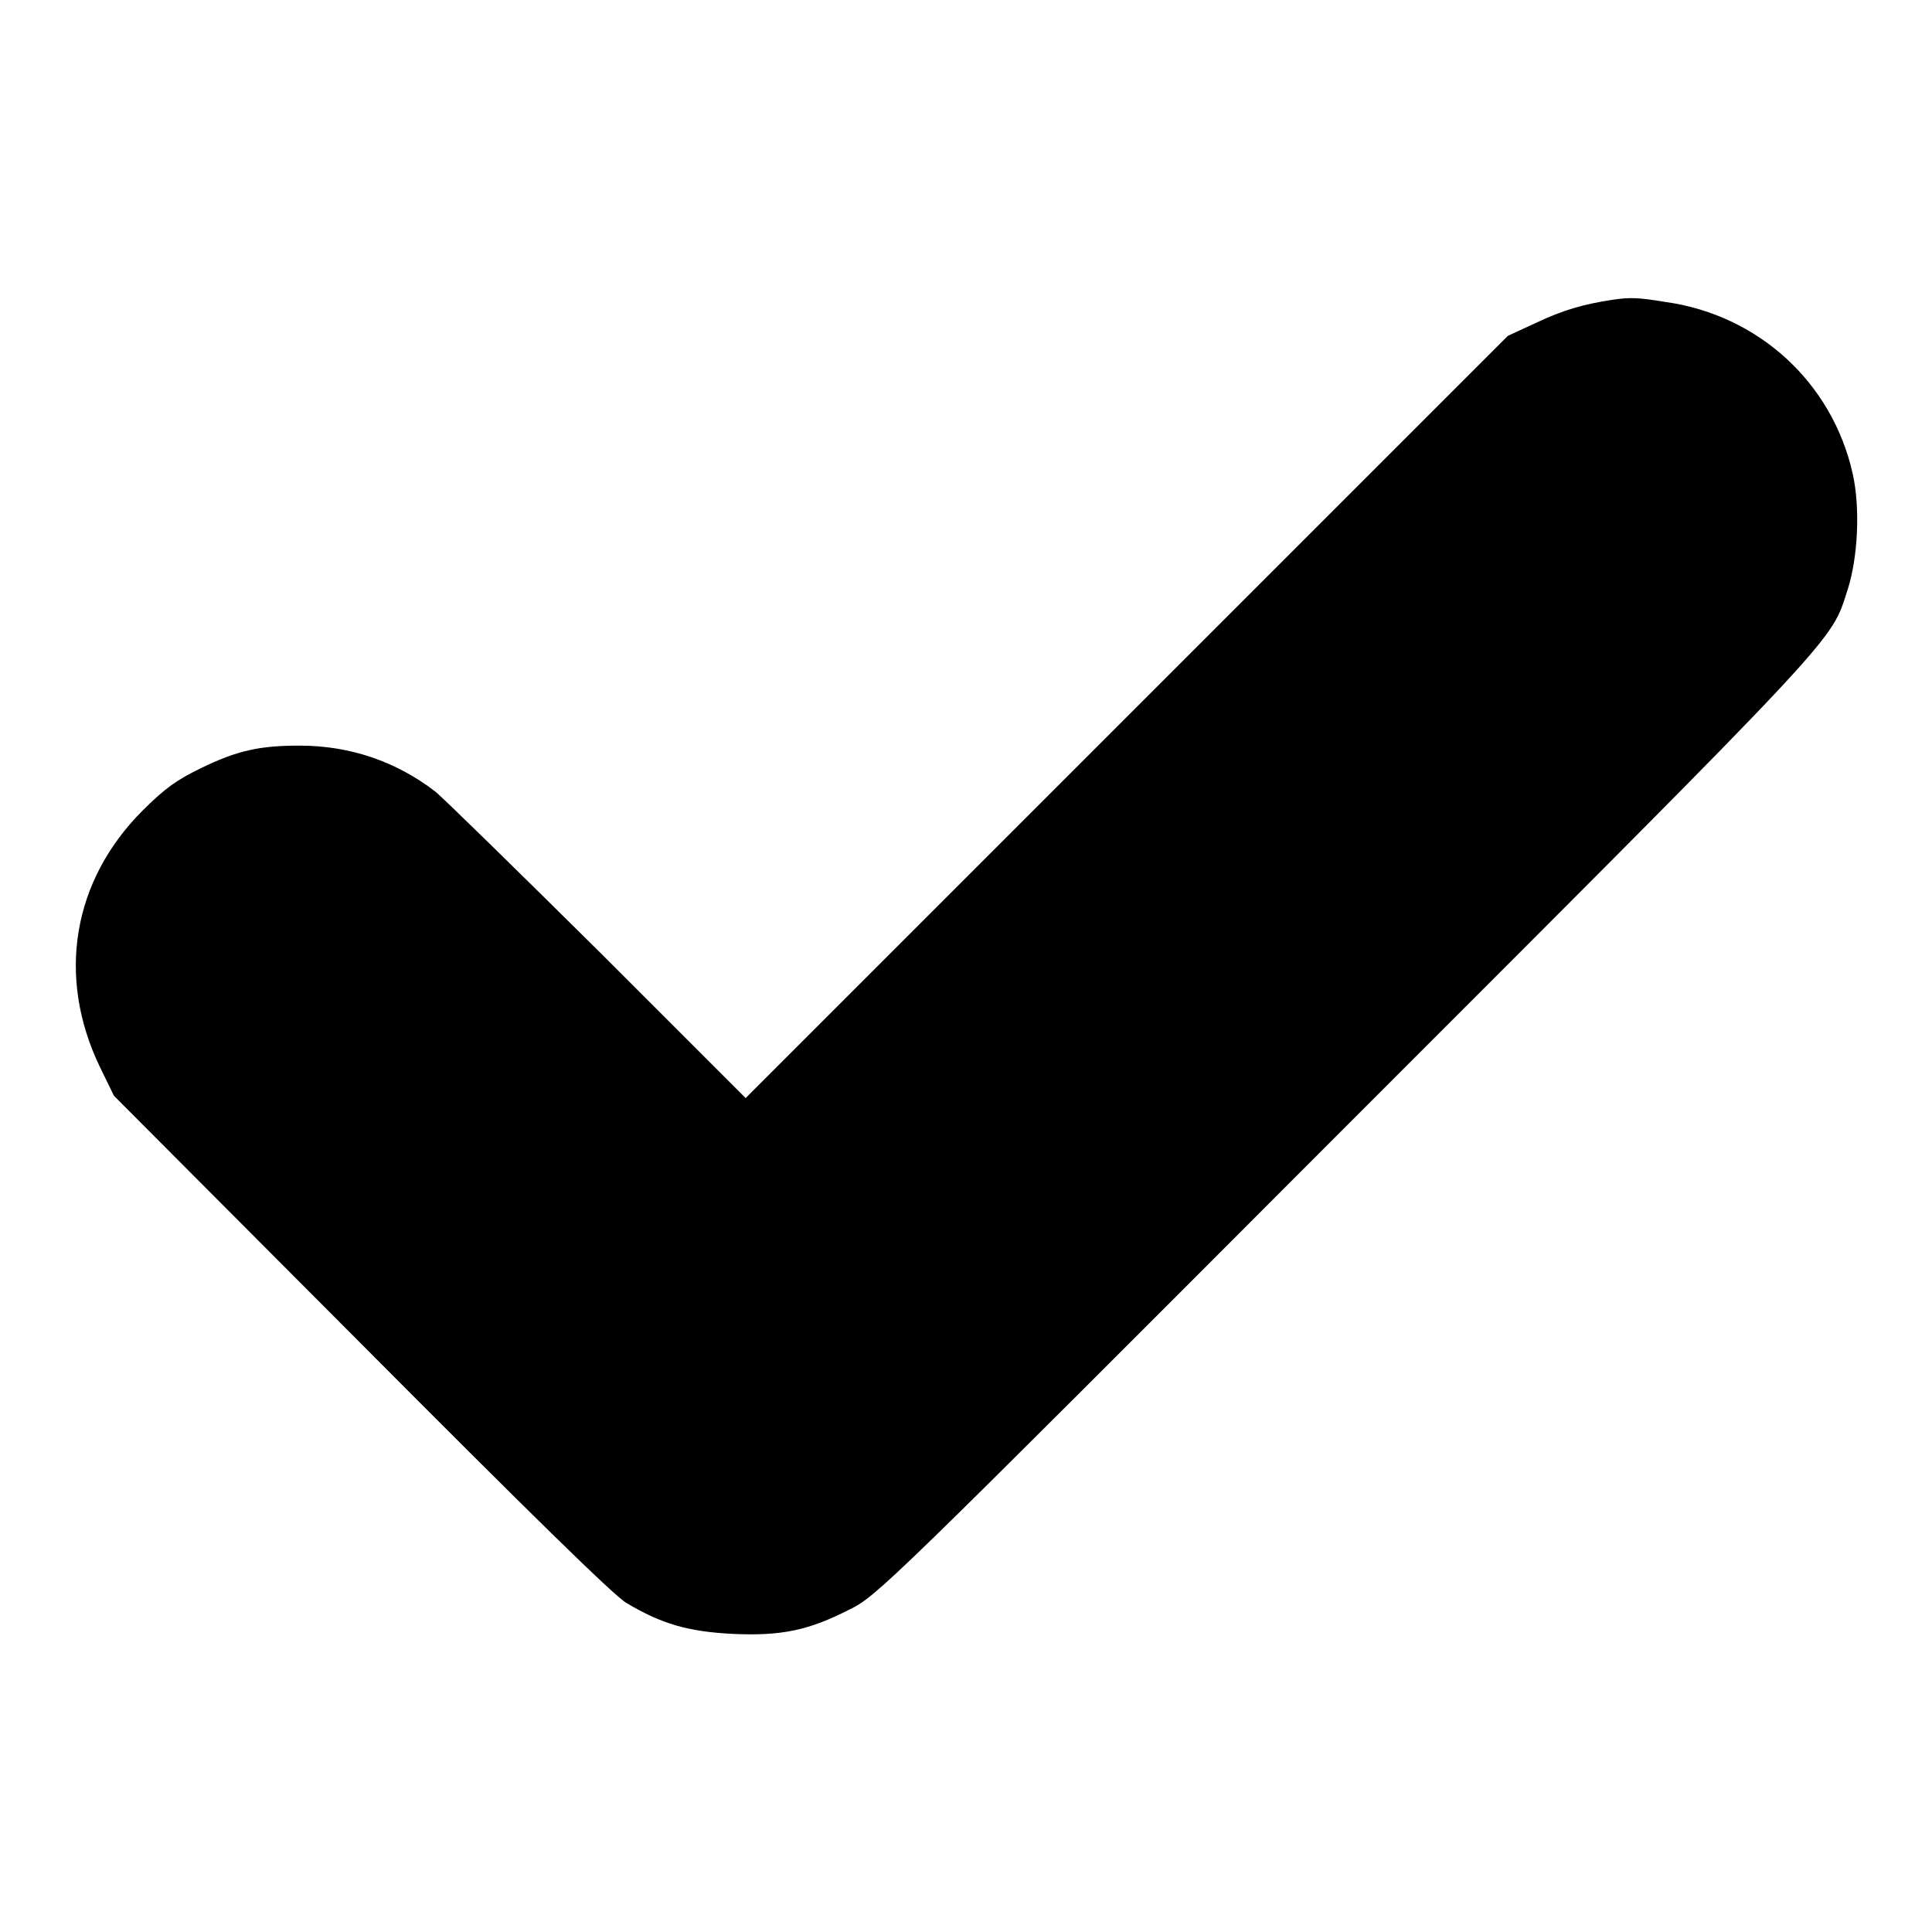
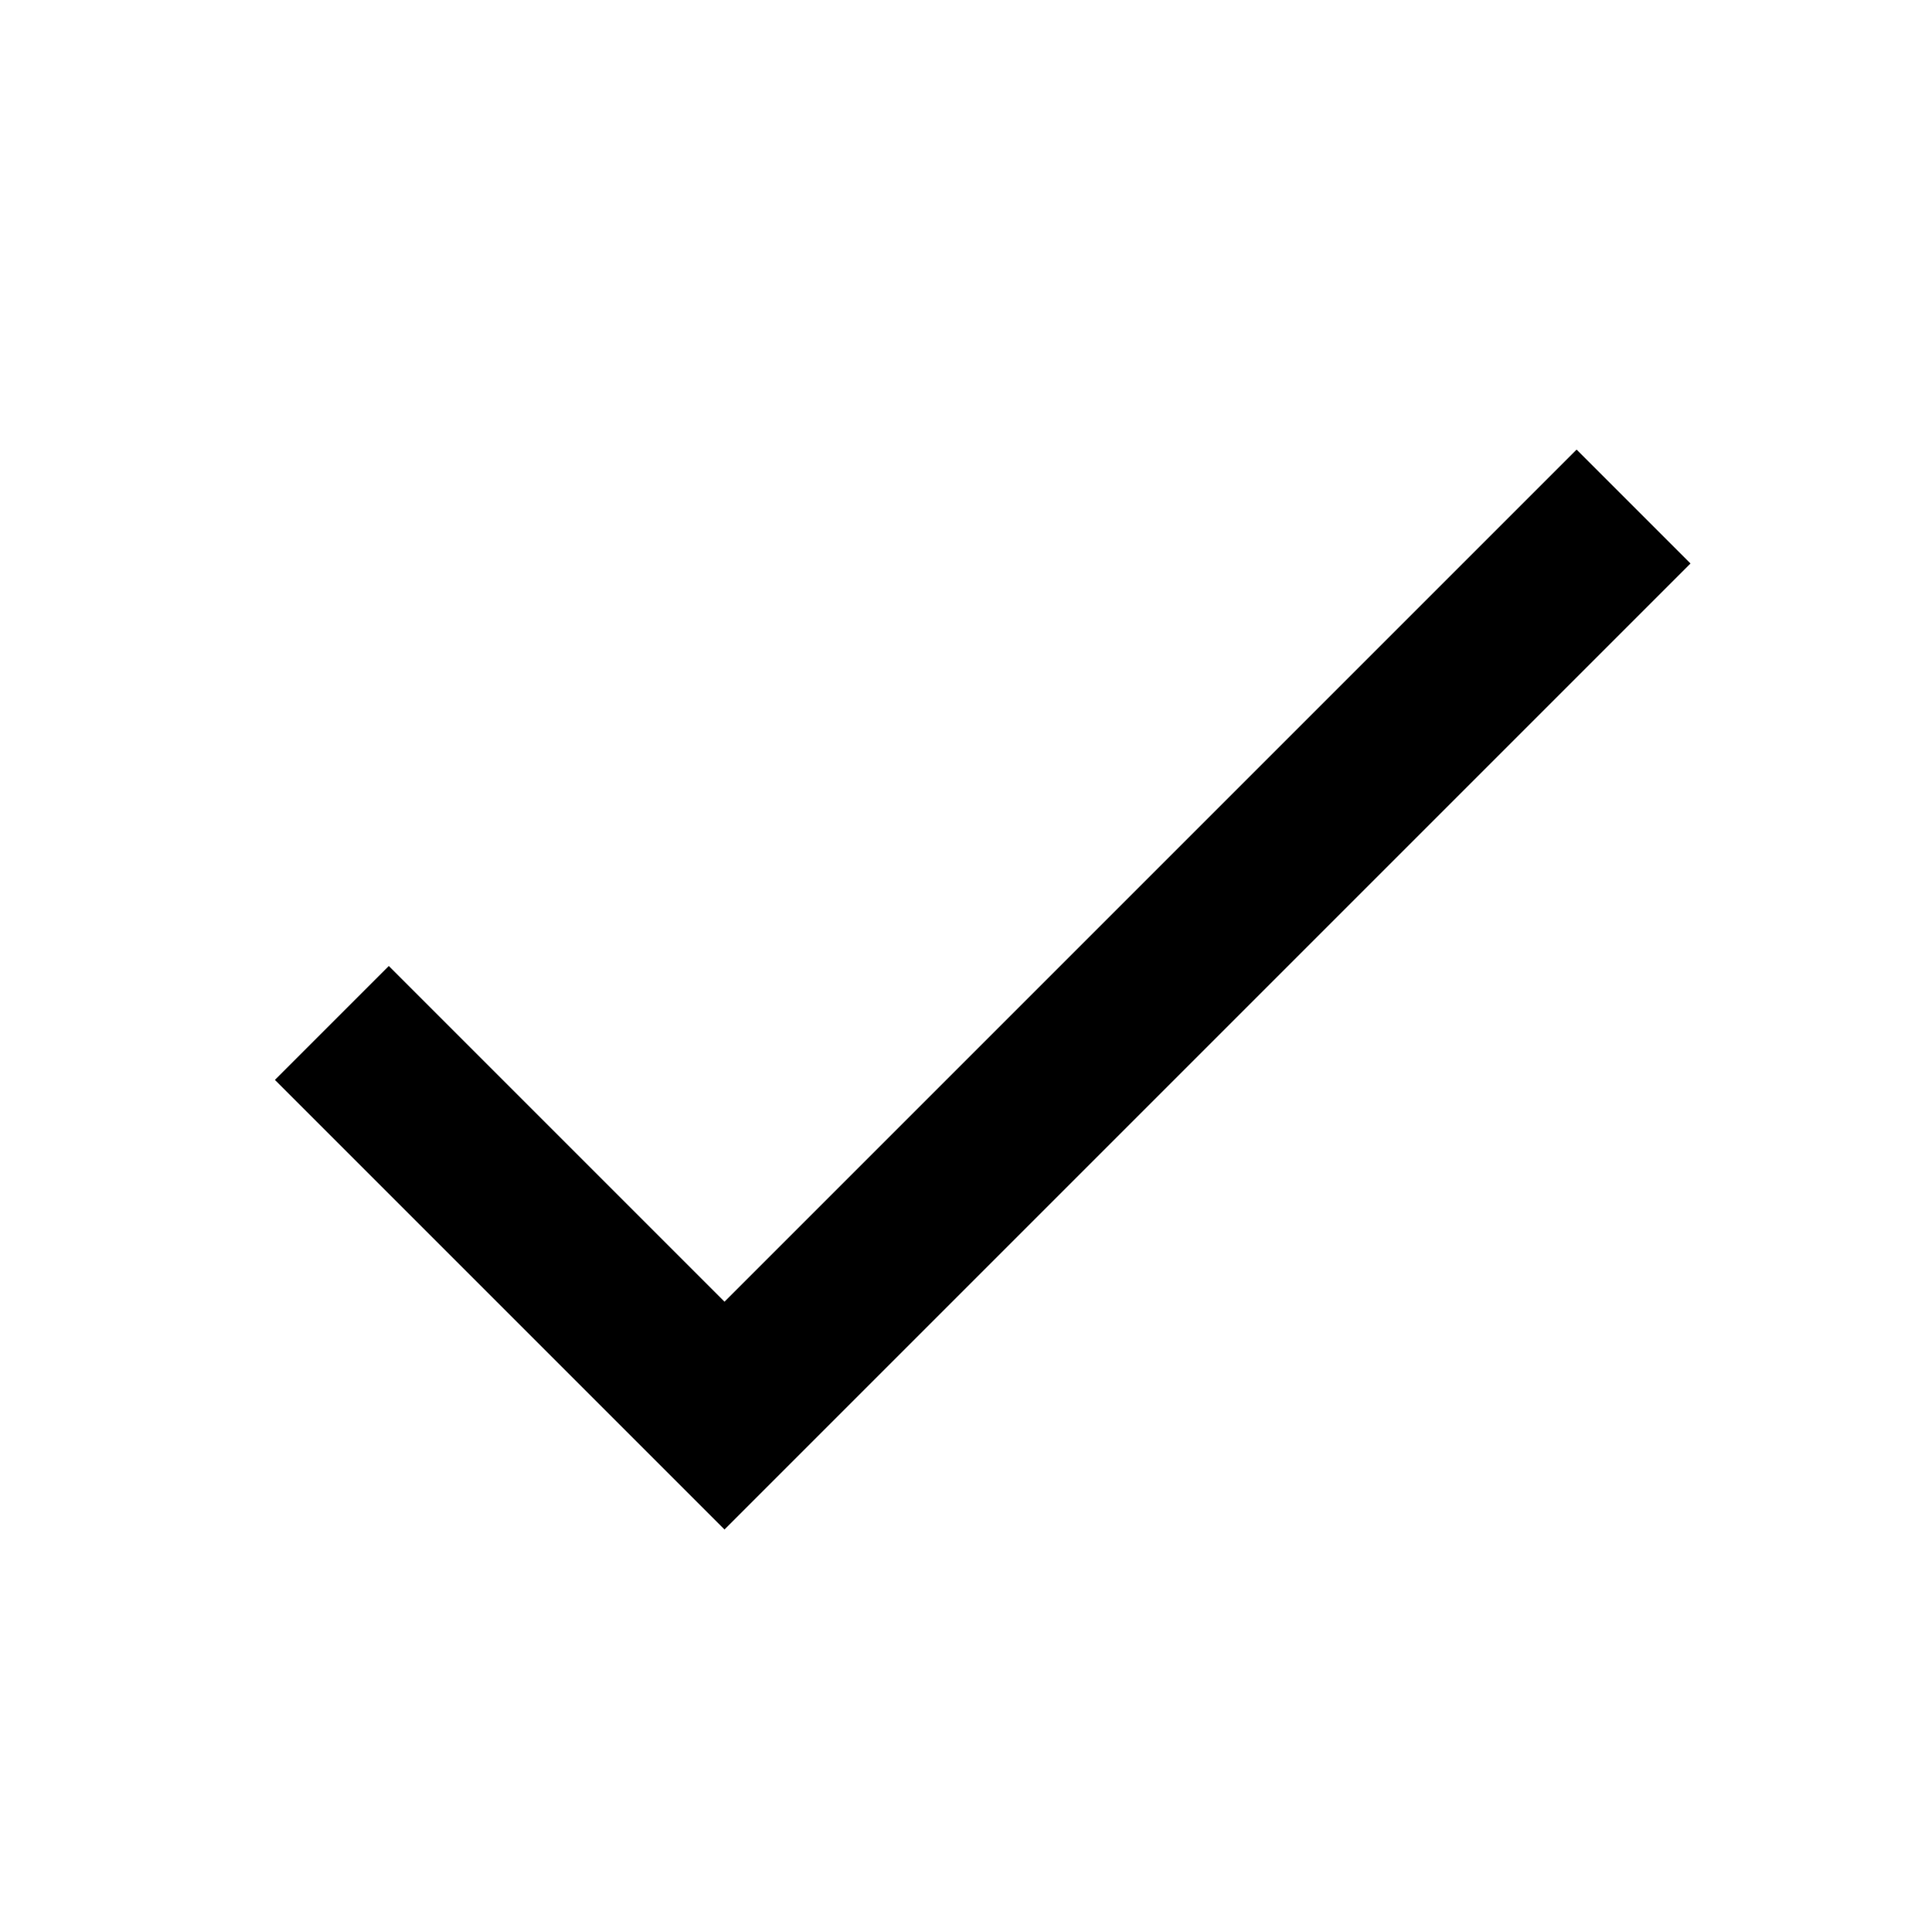
- <svg xmlns="http://www.w3.org/2000/svg" version="1.1" x="0px" y="0px" viewBox="0 0 256 256" enable-background="new 0 0 256 256" xml:space="preserve">
-   <g>
-     <g>
-       <g>
-         <path fill="#000000" d="M213.8,39.7c-4,0.6-6.7,1.4-10.1,3l-3.9,1.8l-50.5,50.5l-50.5,50.5l-19.4-19.4C68.7,115.5,59,106,57.7,104.9c-5.2-4-11.3-6.1-18-6.1c-5.2,0-8.2,0.6-13.1,3c-3.1,1.5-4.7,2.6-7.7,5.6c-9.3,9.3-11.4,22-5.7,33.9l1.9,3.9l32.7,32.8C70,200.3,81.3,211.4,83,212.4c4.7,2.8,8.2,3.8,14.1,4.1c6.5,0.3,10.1-0.5,15.4-3.2c3.7-1.8,4.8-2.9,65.8-64c66.6-66.6,64.2-64.1,66.5-71.1c1.4-4.3,1.7-10.9,0.7-15.4c-2.7-12.1-12.5-21.1-24.9-22.8C217,39.4,216,39.4,213.8,39.7z" />
-       </g>
-     </g>
-   </g>
+ <svg xmlns="http://www.w3.org/2000/svg" height="48" viewBox="0 0 48 48" width="48">
+   <path d="M0 0h48v48h-48z" fill="none" />
+   <path d="M18 32.34l-8.34-8.34-2.83 2.83 11.17 11.17 24-24-2.83-2.83z" />
</svg>
